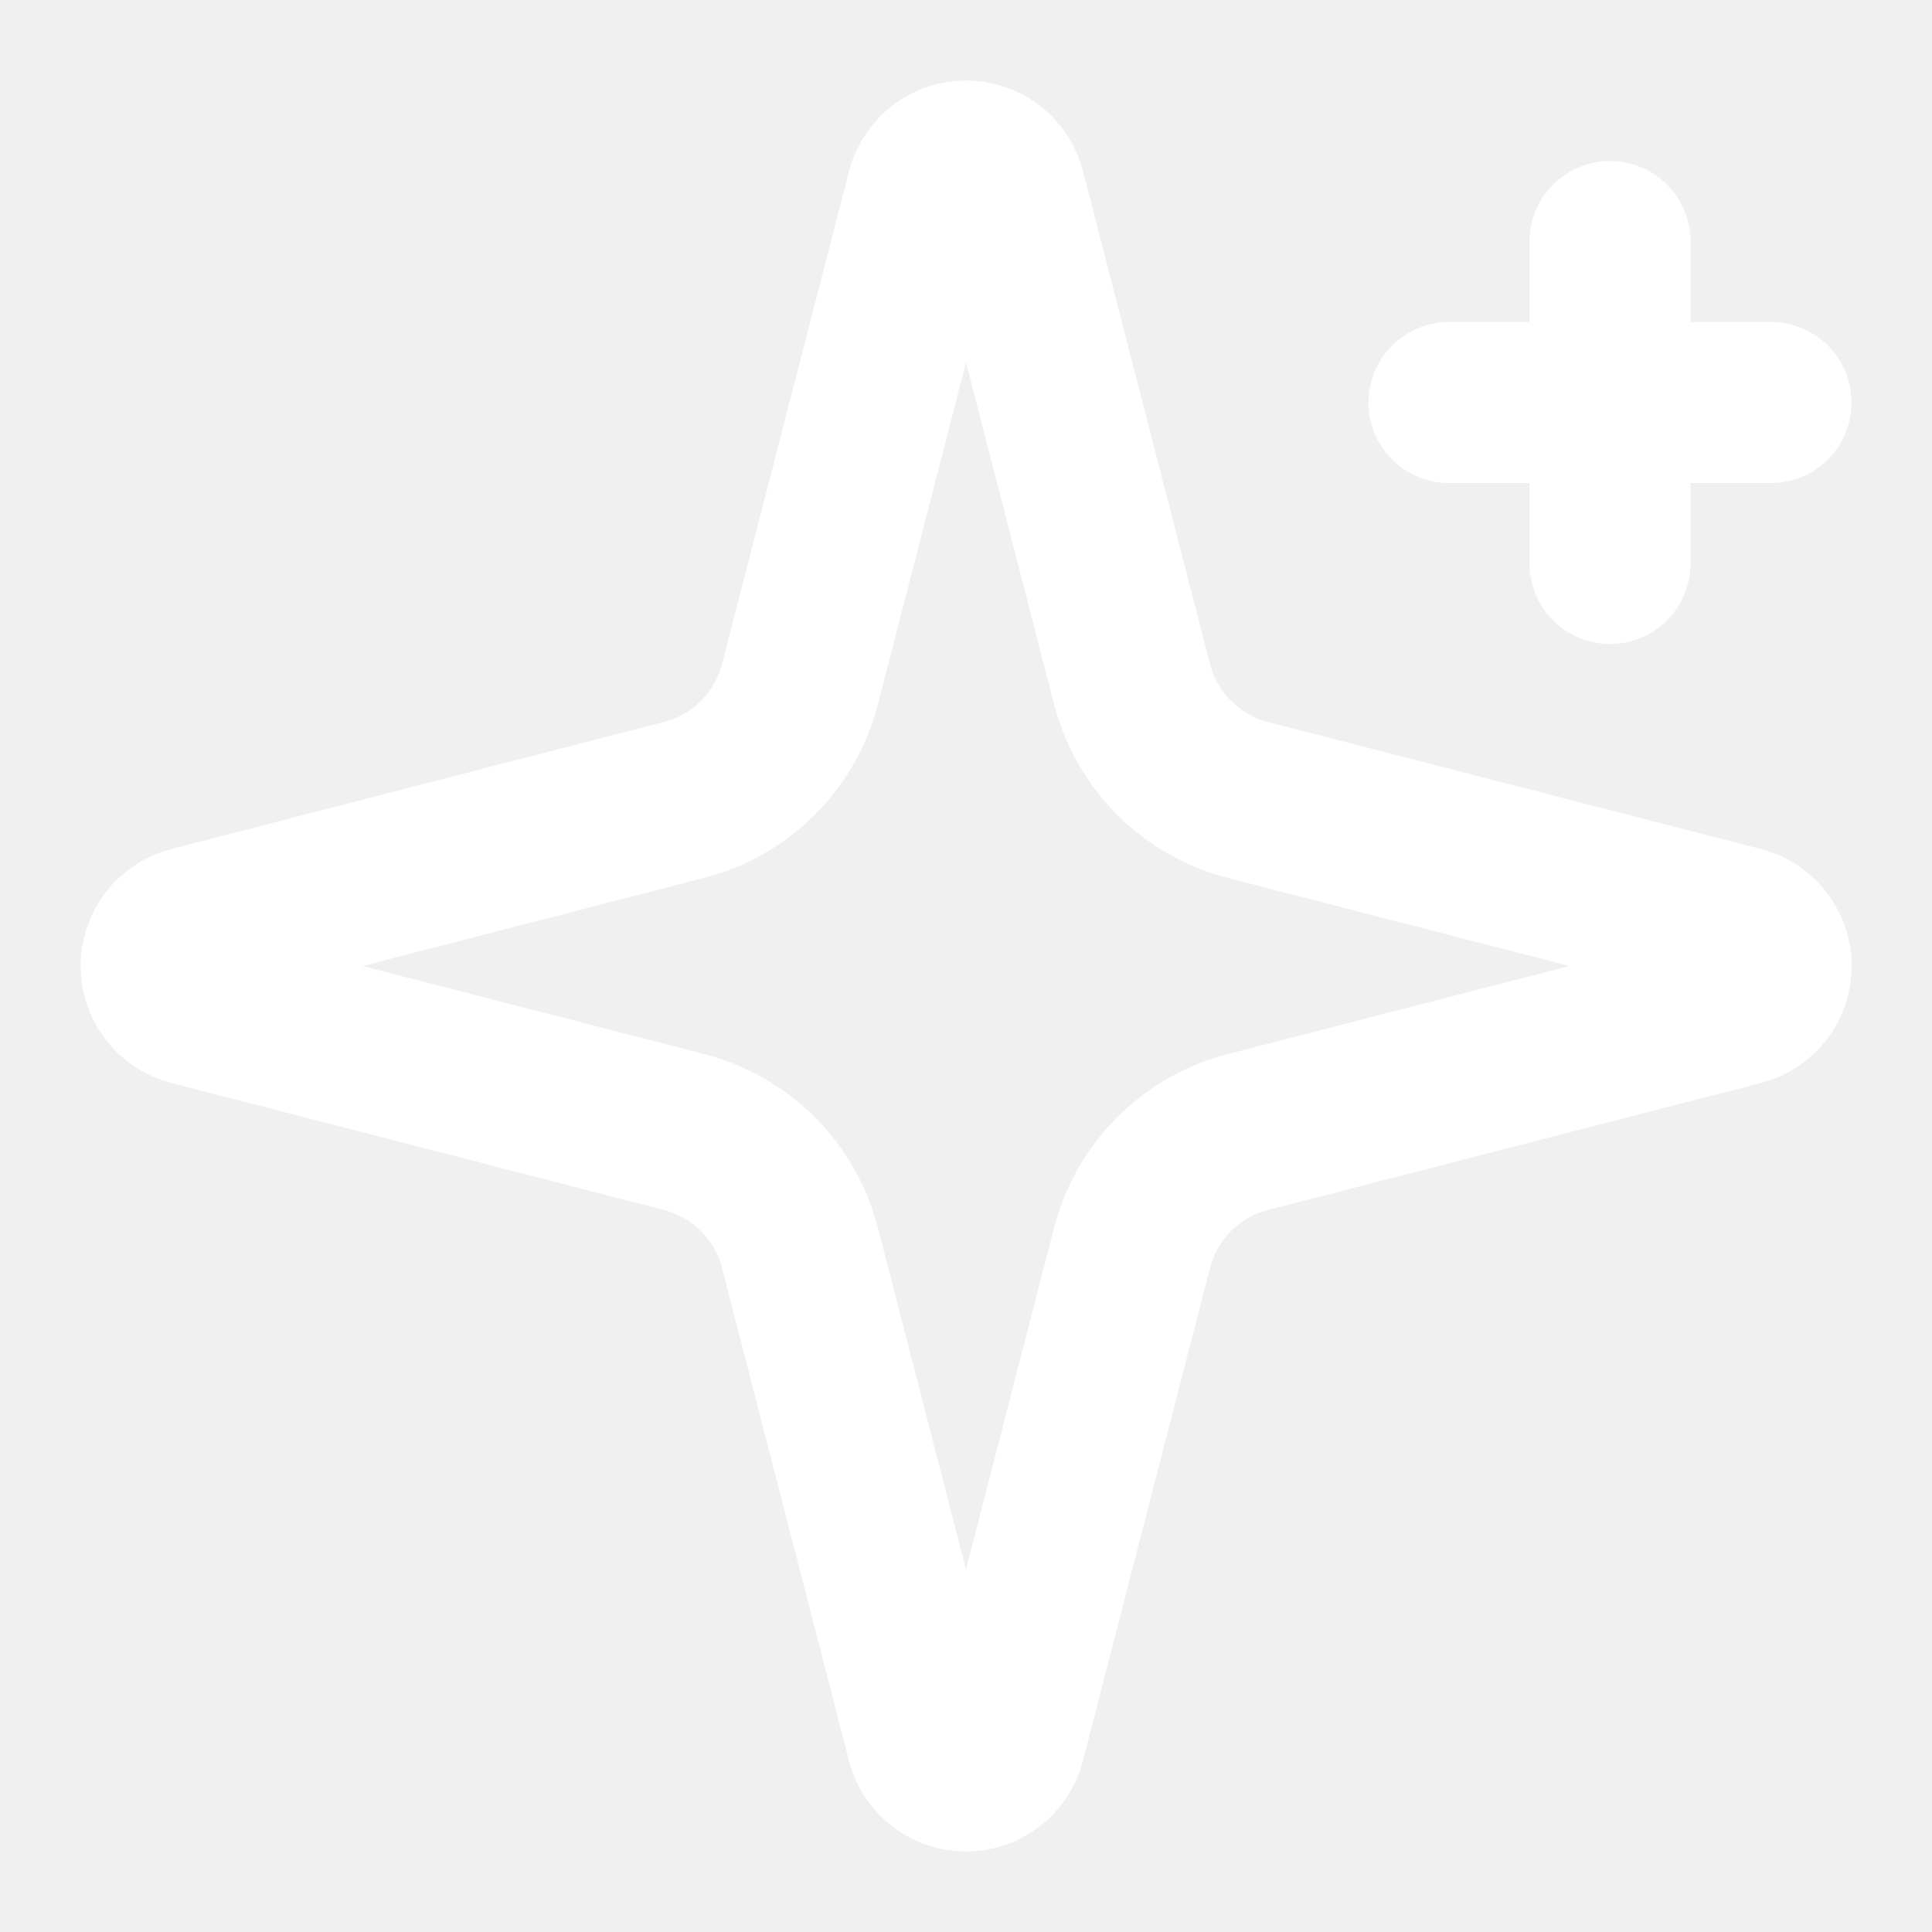
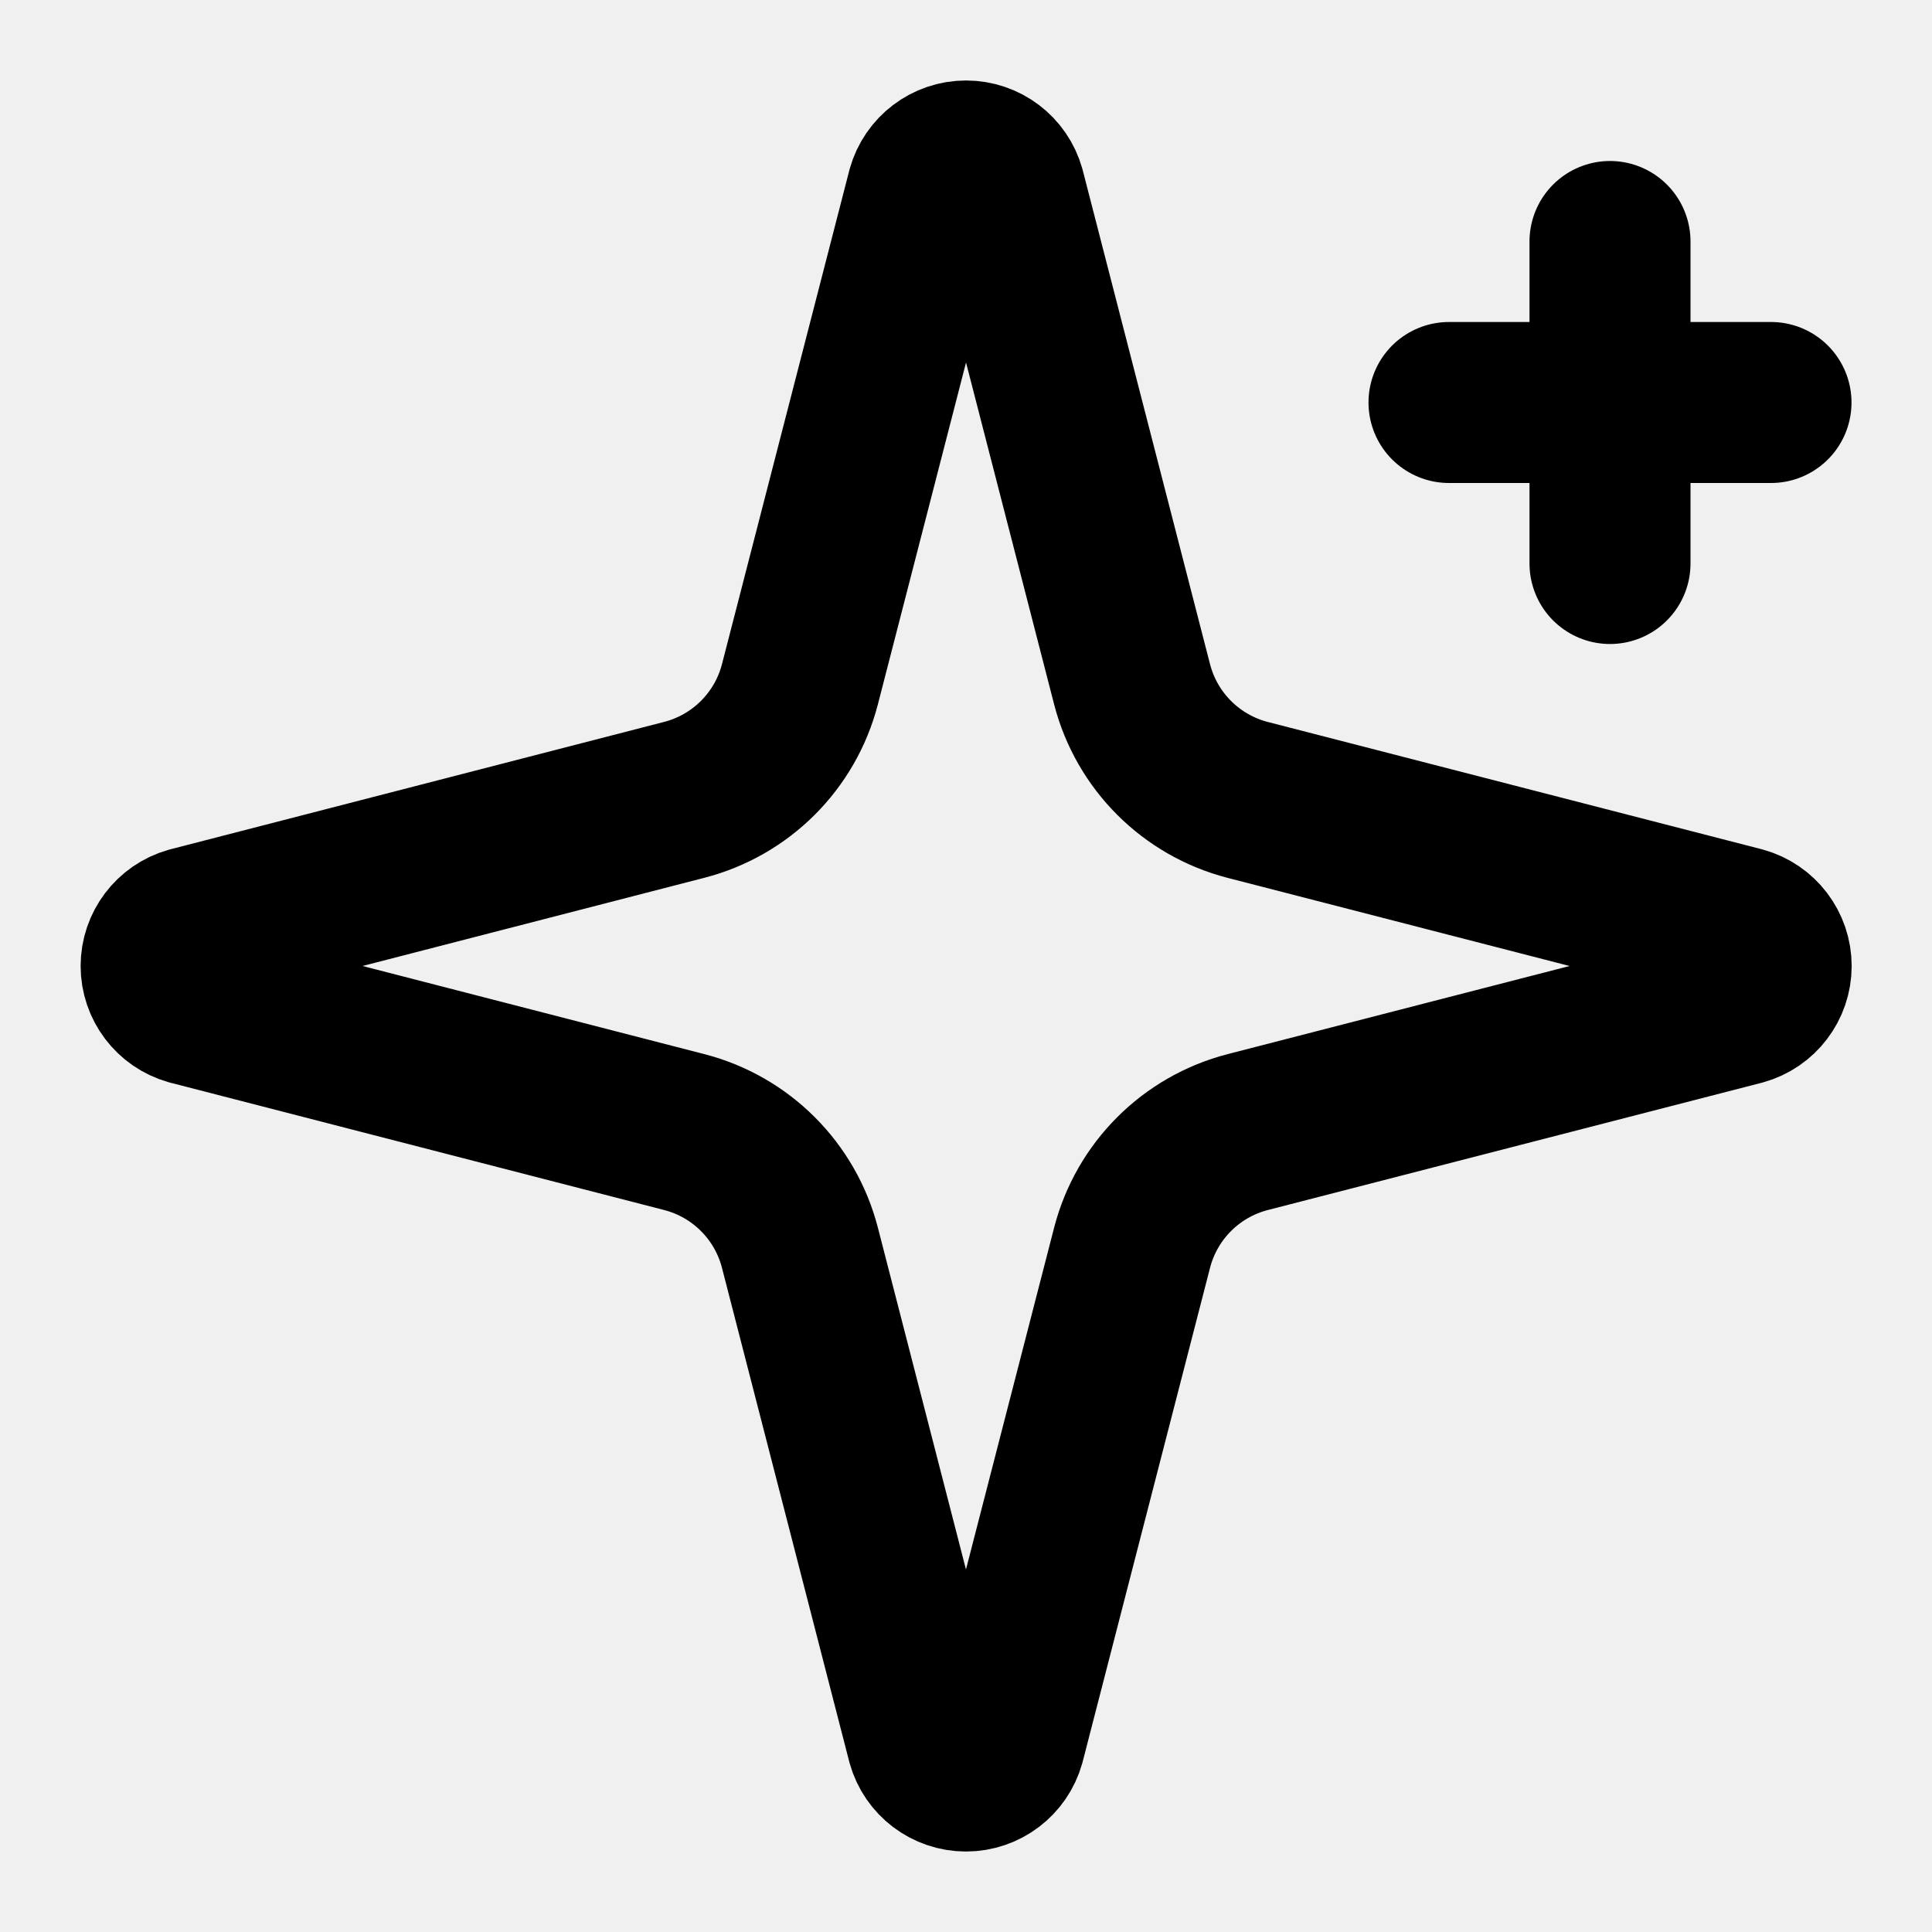
- <svg xmlns="http://www.w3.org/2000/svg" width="24" height="24" viewBox="0 0 24 24" fill="none" stroke="#FFFFFF" stroke-width="2" stroke-linecap="round" stroke-linejoin="round">
+ <svg xmlns="http://www.w3.org/2000/svg" width="24" height="24" viewBox="0 0 24 24" fill="none" stroke="#000000" stroke-width="2" stroke-linecap="round" stroke-linejoin="round">
  <path d="M9.937 15.5A2 2 0 0 0 8.5 14.063l-6.135-1.582a.5.5 0 0 1 0-.962L8.5 9.936A2 2 0 0 0 9.937 8.5l1.582-6.135a.5.5 0 0 1 .963 0L14.063 8.5A2 2 0 0 0 15.5 9.937l6.135 1.581a.5.5 0 0 1 0 .964L15.5 14.063a2 2 0 0 0-1.437 1.437l-1.582 6.135a.5.5 0 0 1-.963 0z" />
  <path d="M20 3v4" />
  <path d="M22 5h-4" />
</svg>
